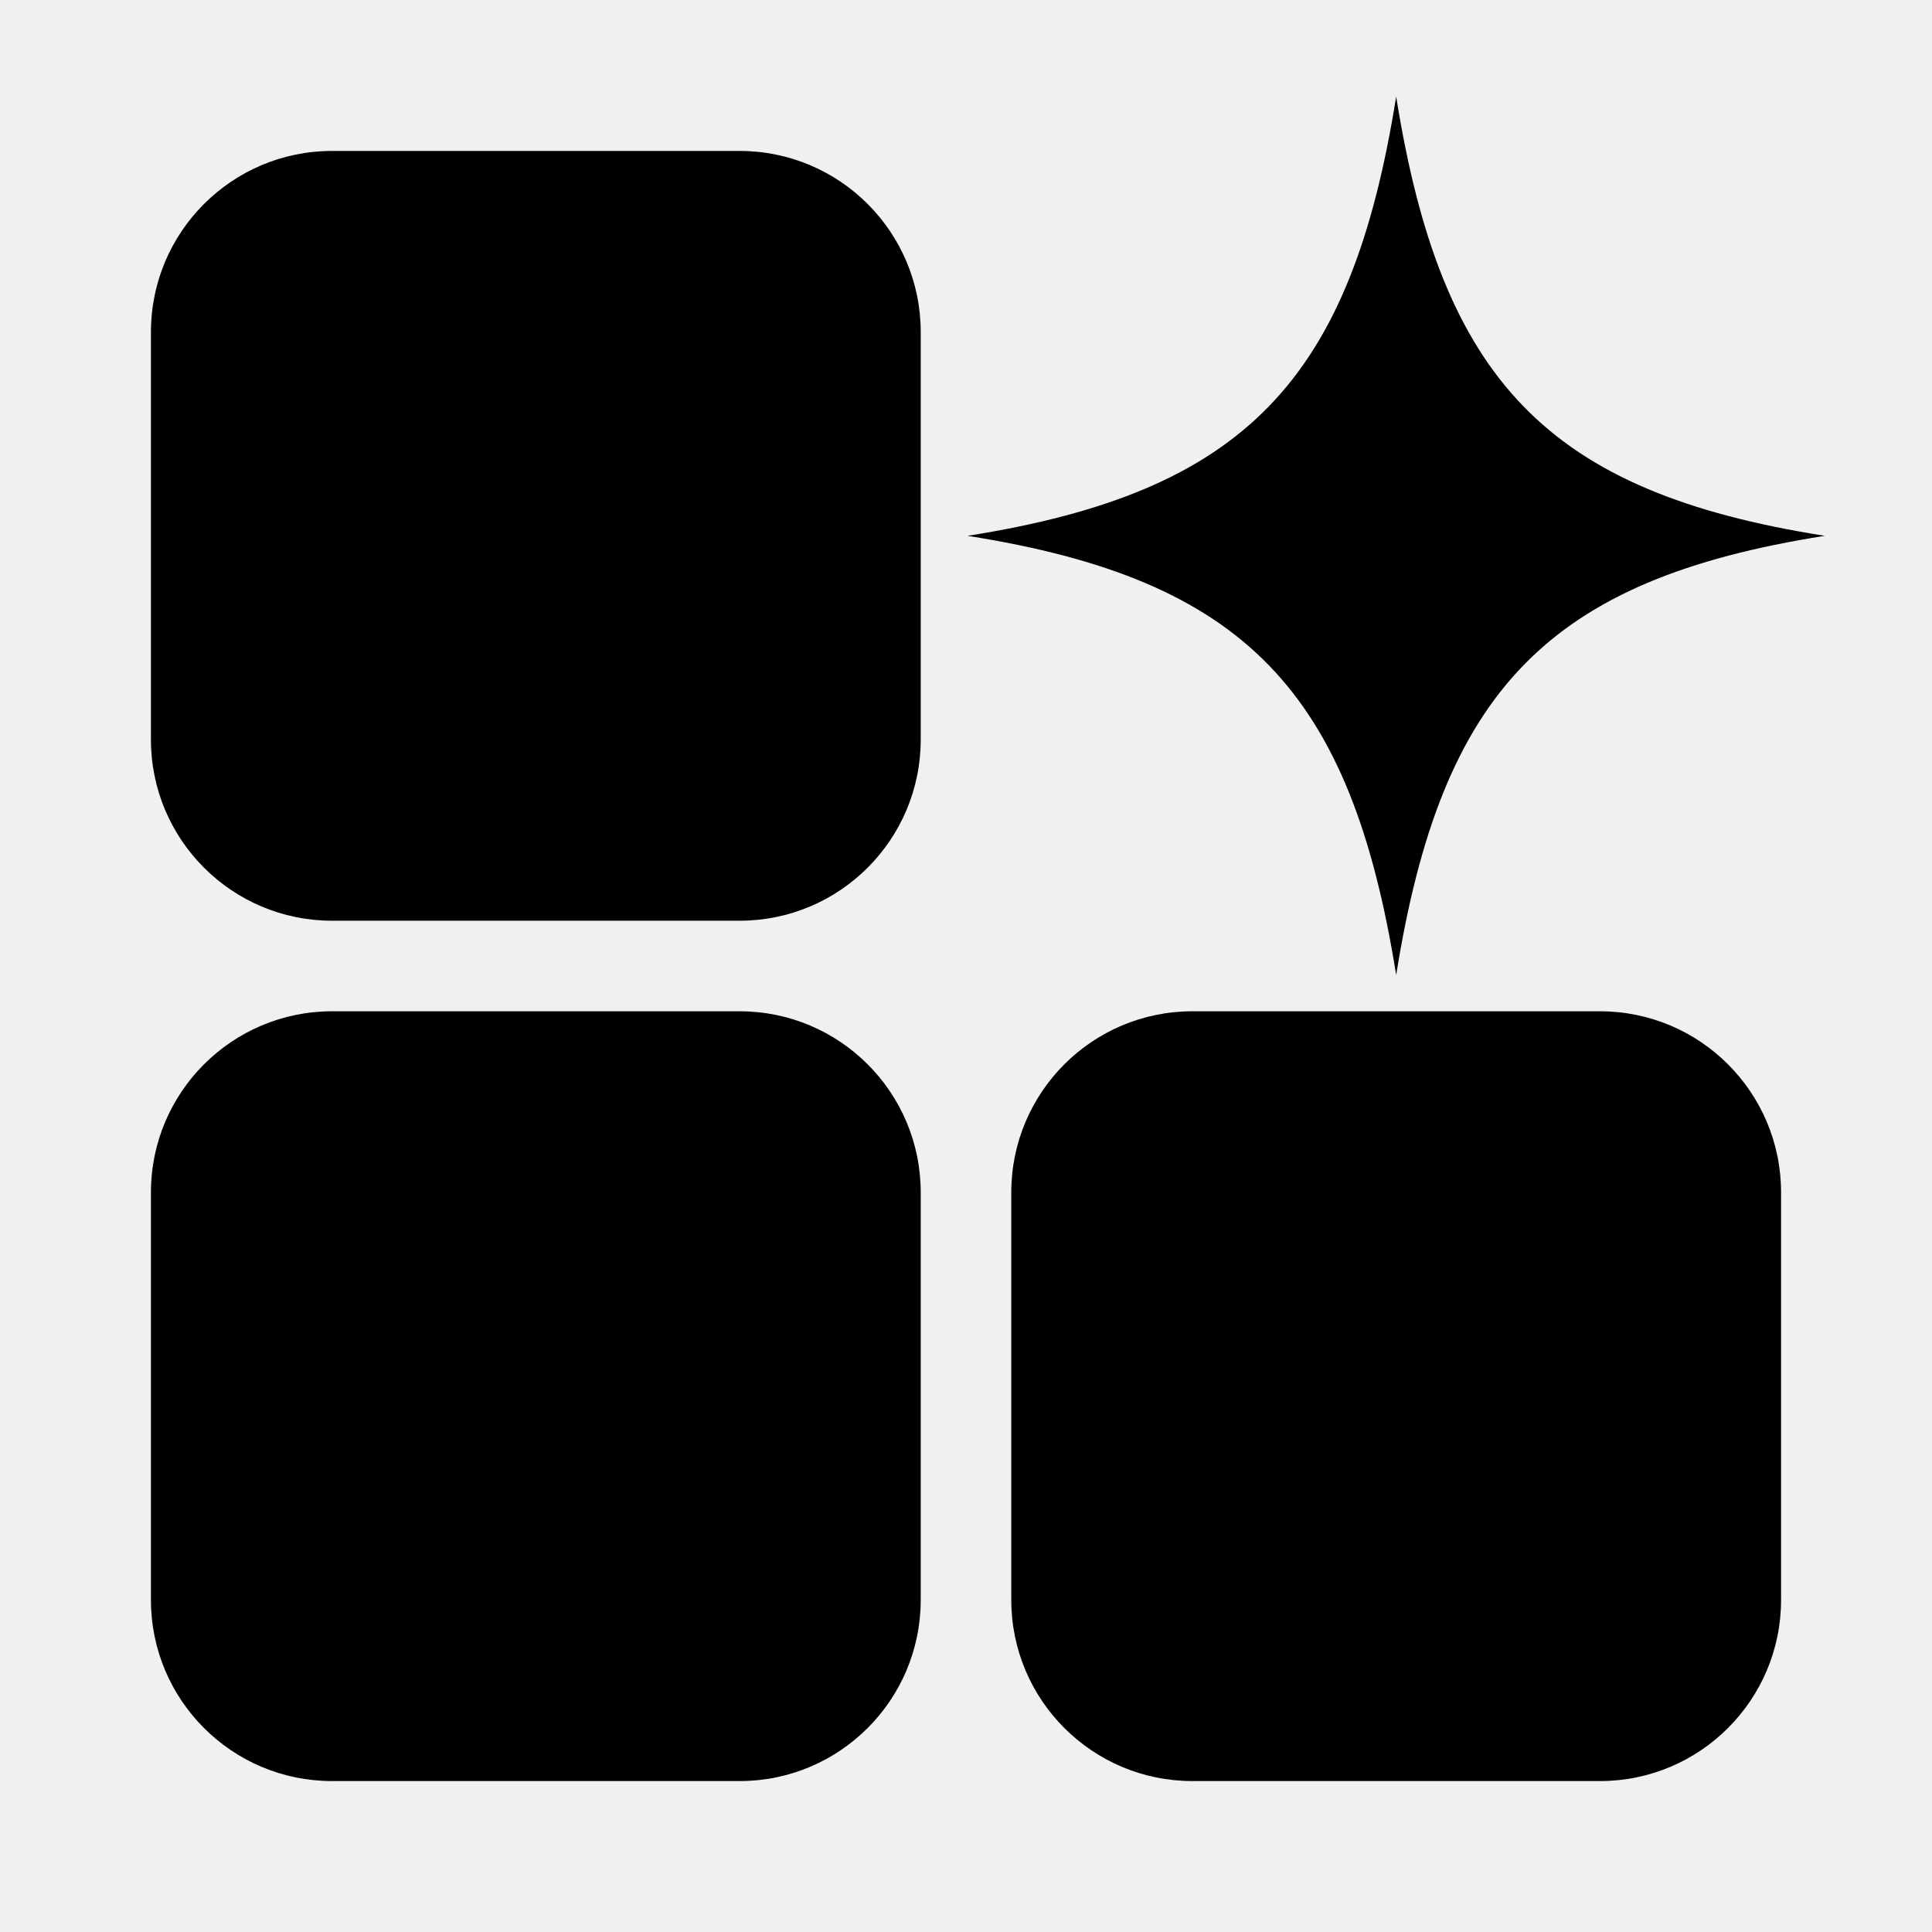
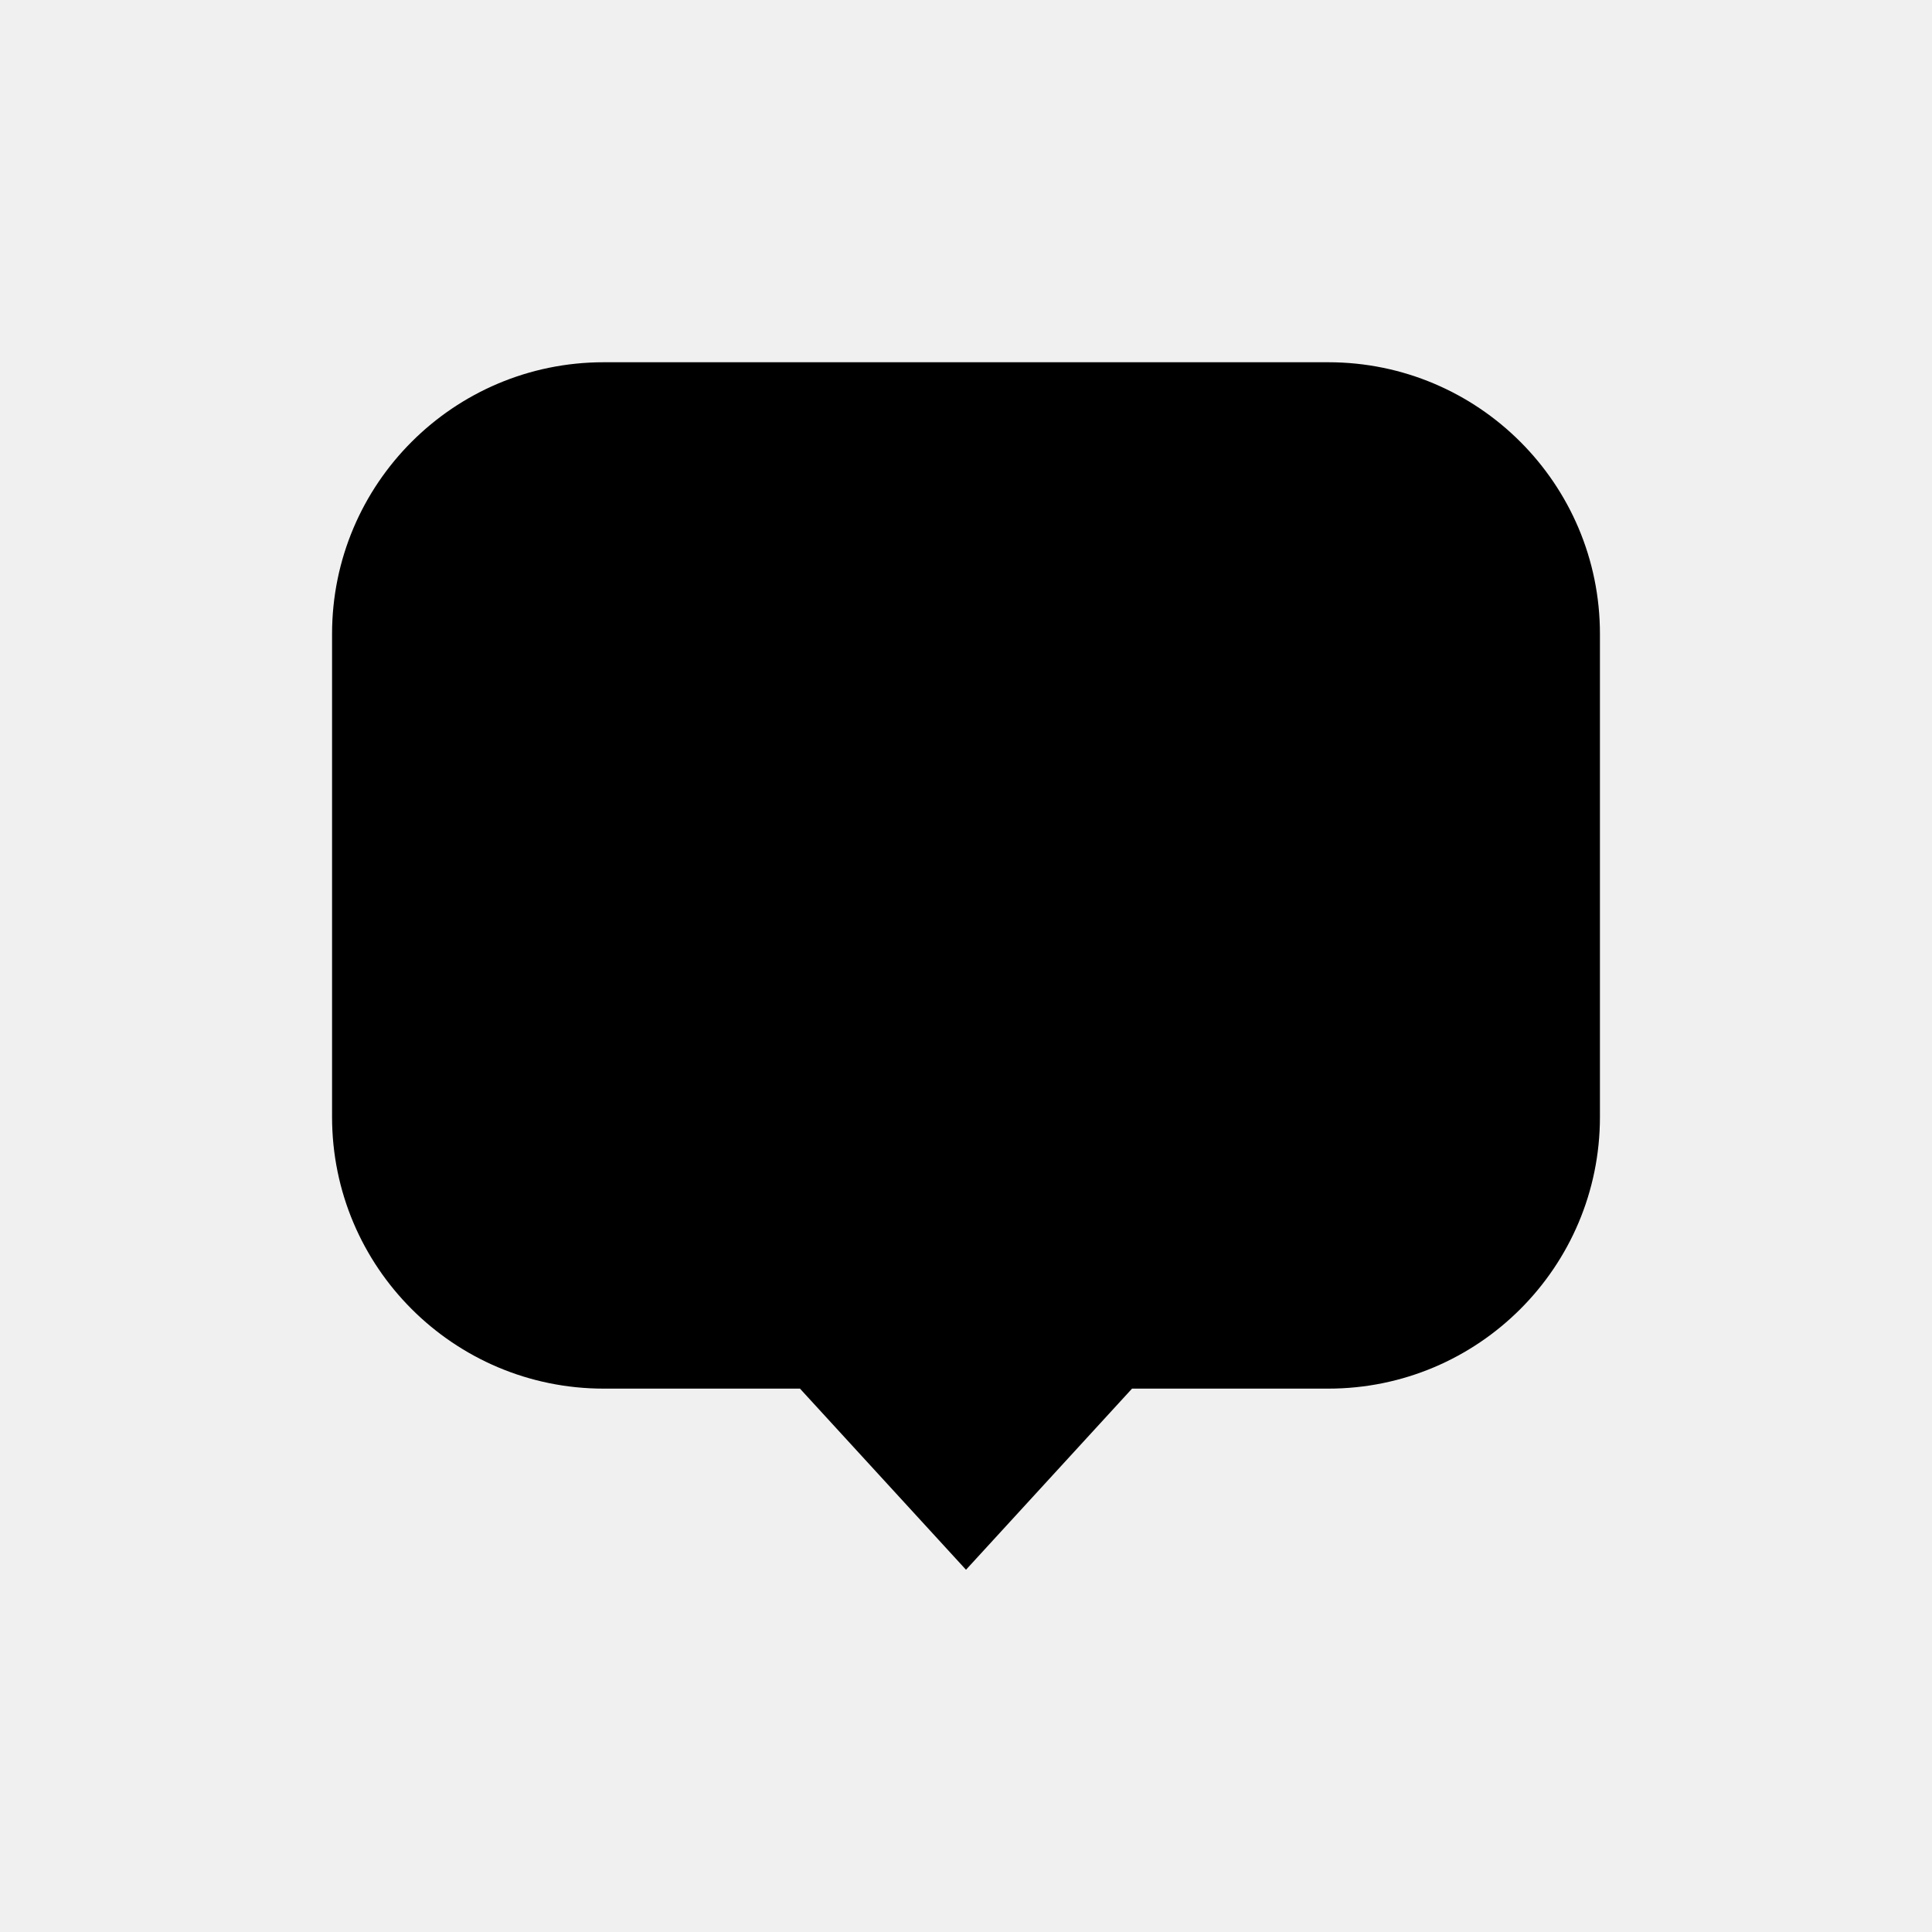
- <svg xmlns="http://www.w3.org/2000/svg" viewBox="0 0 64 64" width="64" height="64">
-   <rect x="5" y="5" width="25.5" height="25.5" rx="6" fill="#000" />
-   <rect x="8.2" y="8.2" width="19.1" height="19.1" rx="3.4" fill="none" stroke="#fff" stroke-opacity="0" stroke-width="1.3" />
-   <rect x="5" y="33.5" width="25.5" height="25.5" rx="6" fill="#000" />
-   <rect x="8.2" y="36.7" width="19.1" height="19.1" rx="3.4" fill="none" stroke="#fff" stroke-opacity="0" stroke-width="1.3" />
-   <rect x="33.5" y="33.5" width="25.5" height="25.5" rx="6" fill="#000" />
-   <rect x="36.7" y="36.7" width="19.1" height="19.1" rx="3.4" fill="none" stroke="#fff" stroke-opacity="0" stroke-width="1.3" />
-   <path fill="#000" d="M46.25 3.2C47.75 12.6 51.25 16.3 60.45 17.75C51.25 19.2 47.75 22.9 46.25 32.3C44.75 22.9 41.25 19.2 32.05 17.75C41.25 16.3 44.75 12.6 46.25 3.2Z" />
+ <svg xmlns="http://www.w3.org/2000/svg" viewBox="0 0 64 64" width="64" height="64" role="img" aria-label="ChocoAI">
+   <path d="M20 12h24a9 9 0 0 1 9 9v16a9 9 0 0 1-9 9H37.5L32 52l-5.5-6H20a9 9 0 0 1-9-9V21a9 9 0 0 1 9-9z" />
</svg>
